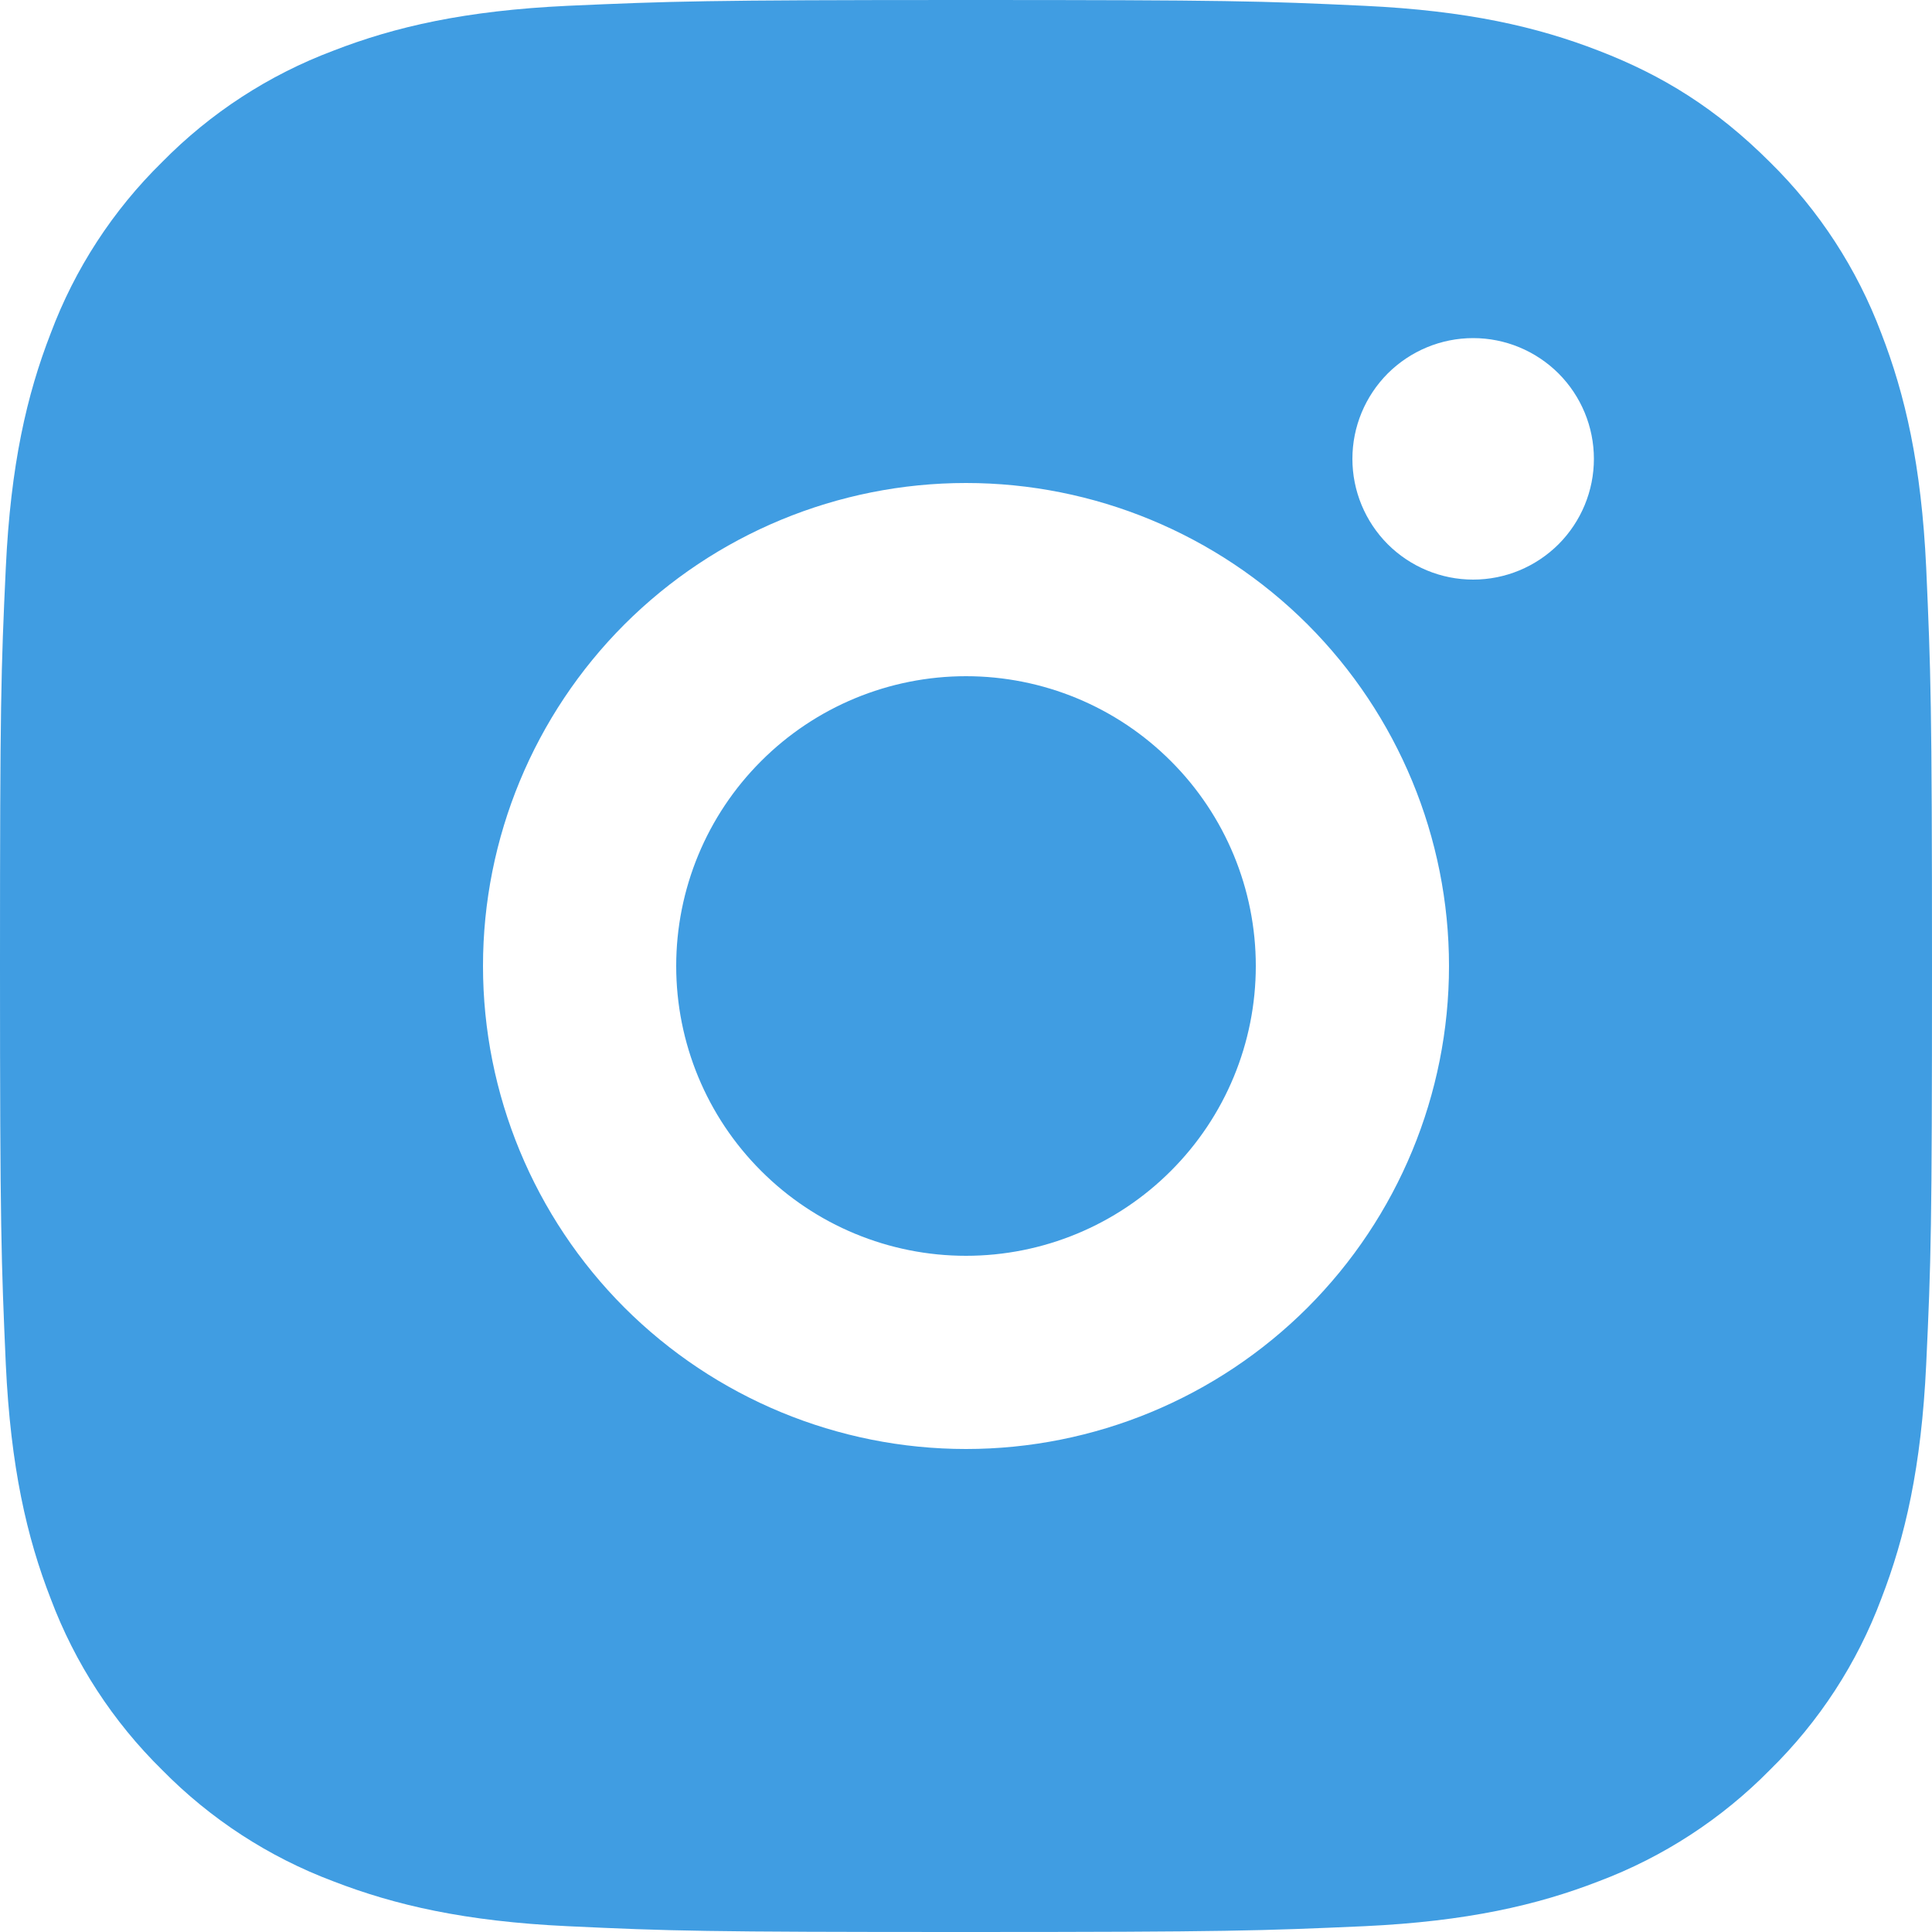
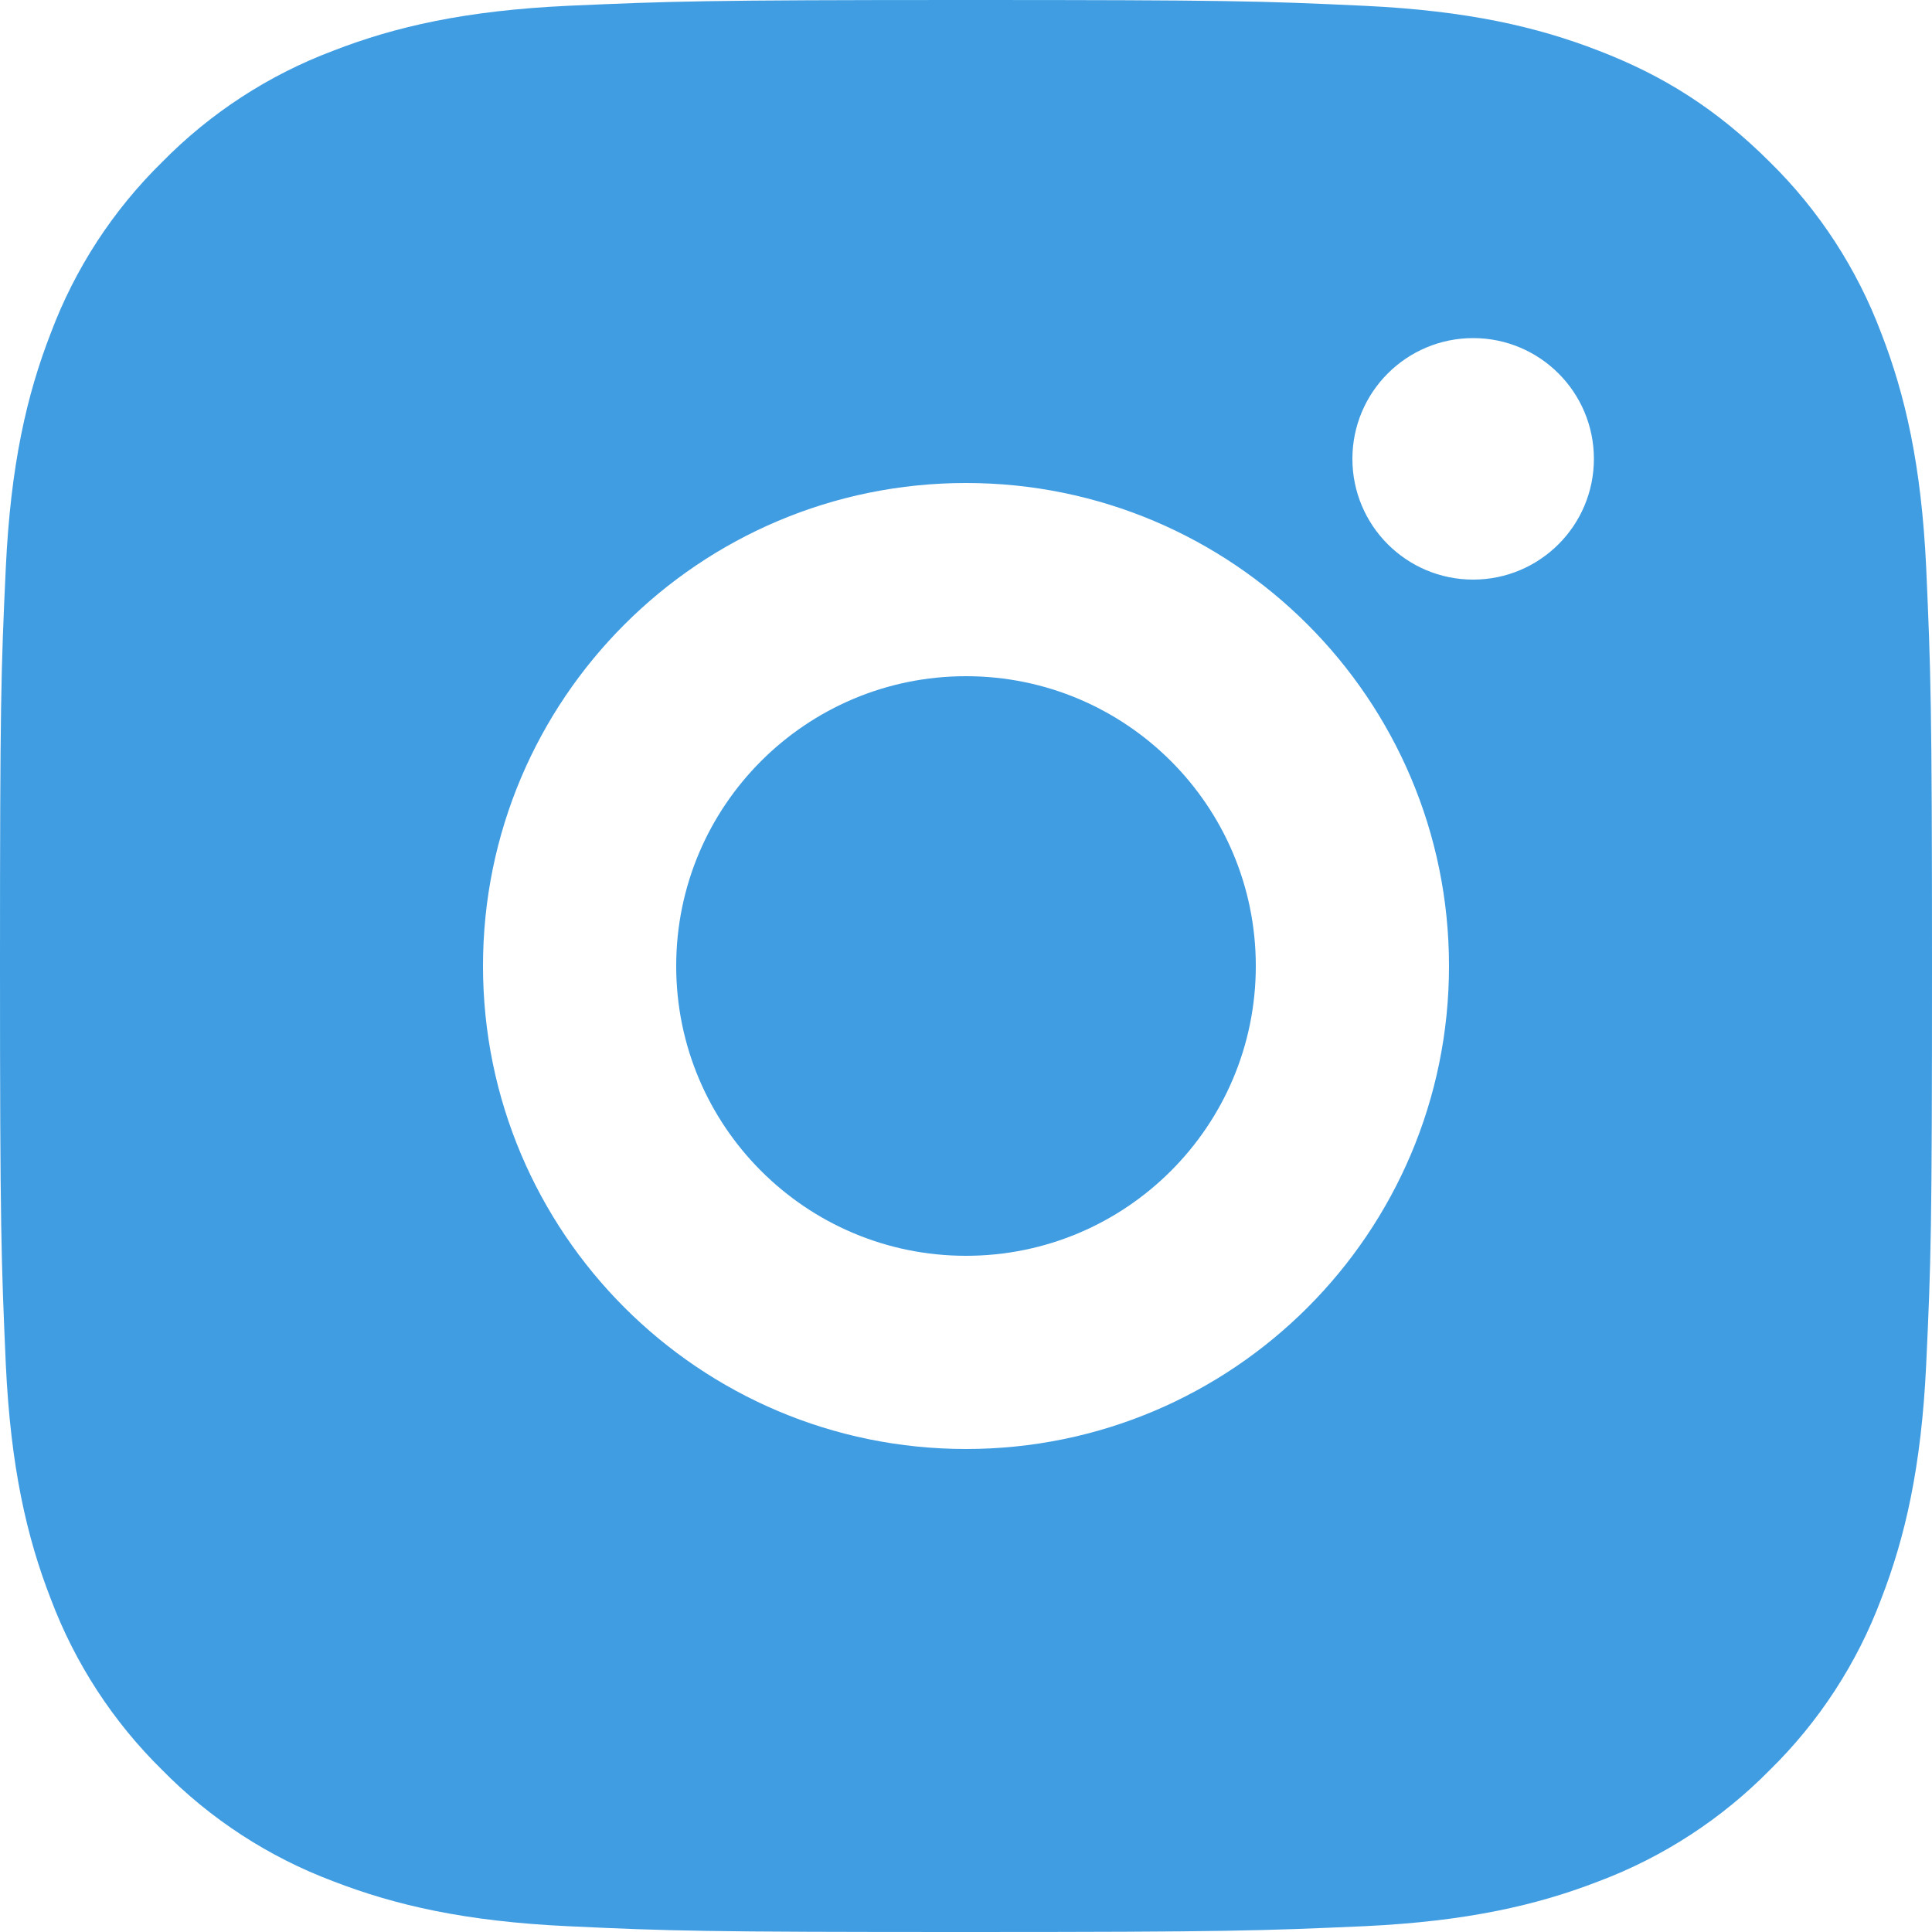
- <svg xmlns="http://www.w3.org/2000/svg" width="20" height="20" viewBox="0 0 20 20" fill="none">
-   <path d="M10 0C12.717 0 13.056 0.01 14.122 0.06C15.187 0.11 15.912 0.277 16.55 0.525C17.21 0.779 17.766 1.123 18.322 1.678C18.831 2.178 19.224 2.783 19.475 3.45C19.722 4.087 19.89 4.813 19.94 5.878C19.987 6.944 20 7.283 20 10C20 12.717 19.99 13.056 19.94 14.122C19.89 15.187 19.722 15.912 19.475 16.55C19.225 17.218 18.831 17.823 18.322 18.322C17.822 18.83 17.217 19.224 16.55 19.475C15.913 19.722 15.187 19.89 14.122 19.94C13.056 19.987 12.717 20 10 20C7.283 20 6.944 19.99 5.878 19.94C4.813 19.89 4.088 19.722 3.45 19.475C2.782 19.224 2.178 18.831 1.678 18.322C1.169 17.822 0.776 17.218 0.525 16.55C0.277 15.913 0.11 15.187 0.06 14.122C0.013 13.056 0 12.717 0 10C0 7.283 0.01 6.944 0.06 5.878C0.11 4.812 0.277 4.088 0.525 3.45C0.775 2.782 1.169 2.177 1.678 1.678C2.178 1.169 2.782 0.776 3.45 0.525C4.088 0.277 4.812 0.11 5.878 0.06C6.944 0.013 7.283 0 10 0ZM10 5C8.674 5 7.402 5.527 6.464 6.464C5.527 7.402 5 8.674 5 10C5 11.326 5.527 12.598 6.464 13.536C7.402 14.473 8.674 15 10 15C11.326 15 12.598 14.473 13.536 13.536C14.473 12.598 15 11.326 15 10C15 8.674 14.473 7.402 13.536 6.464C12.598 5.527 11.326 5 10 5ZM16.5 4.75C16.5 4.418 16.368 4.101 16.134 3.866C15.899 3.632 15.582 3.5 15.25 3.5C14.918 3.5 14.601 3.632 14.366 3.866C14.132 4.101 14 4.418 14 4.75C14 5.082 14.132 5.399 14.366 5.634C14.601 5.868 14.918 6 15.25 6C15.582 6 15.899 5.868 16.134 5.634C16.368 5.399 16.5 5.082 16.5 4.75ZM10 7C10.796 7 11.559 7.316 12.121 7.879C12.684 8.441 13 9.204 13 10C13 10.796 12.684 11.559 12.121 12.121C11.559 12.684 10.796 13 10 13C9.204 13 8.441 12.684 7.879 12.121C7.316 11.559 7 10.796 7 10C7 9.204 7.316 8.441 7.879 7.879C8.441 7.316 9.204 7 10 7Z" fill="#409DE2" />
+ <svg xmlns="http://www.w3.org/2000/svg" fill="none" width="20" height="20" viewBox="0 0 20 20">
+   <path d="M10 0c2.717 0 3.056.01 4.122.06 1.065.05 1.79.217 2.428.465.66.254 1.216.598 1.772 1.153.509.5.902 1.105 1.153 1.772.247.637.415 1.363.465 2.428.047 1.066.06 1.405.06 4.122 0 2.717-.01 3.056-.06 4.122-.05 1.065-.218 1.79-.465 2.428a4.883 4.883 0 0 1-1.153 1.772c-.5.508-1.105.902-1.772 1.153-.637.247-1.363.415-2.428.465-1.066.047-1.405.06-4.122.06-2.717 0-3.056-.01-4.122-.06-1.065-.05-1.79-.218-2.428-.465a4.89 4.89 0 0 1-1.772-1.153A4.904 4.904 0 0 1 .525 16.55C.277 15.913.11 15.187.06 14.122.013 13.056 0 12.717 0 10c0-2.717.01-3.056.06-4.122.05-1.066.217-1.79.465-2.428a4.88 4.88 0 0 1 1.153-1.772A4.897 4.897 0 0 1 3.45.525C4.088.277 4.812.11 5.878.06 6.944.013 7.283 0 10 0zm0 5a5 5 0 1 0 0 10 5 5 0 0 0 0-10zm6.5-.25a1.25 1.25 0 1 0-2.5 0 1.25 1.25 0 0 0 2.5 0zM10 7a3 3 0 1 1 0 6 3 3 0 0 1 0-6z" fill="#409DE2" />
</svg>
